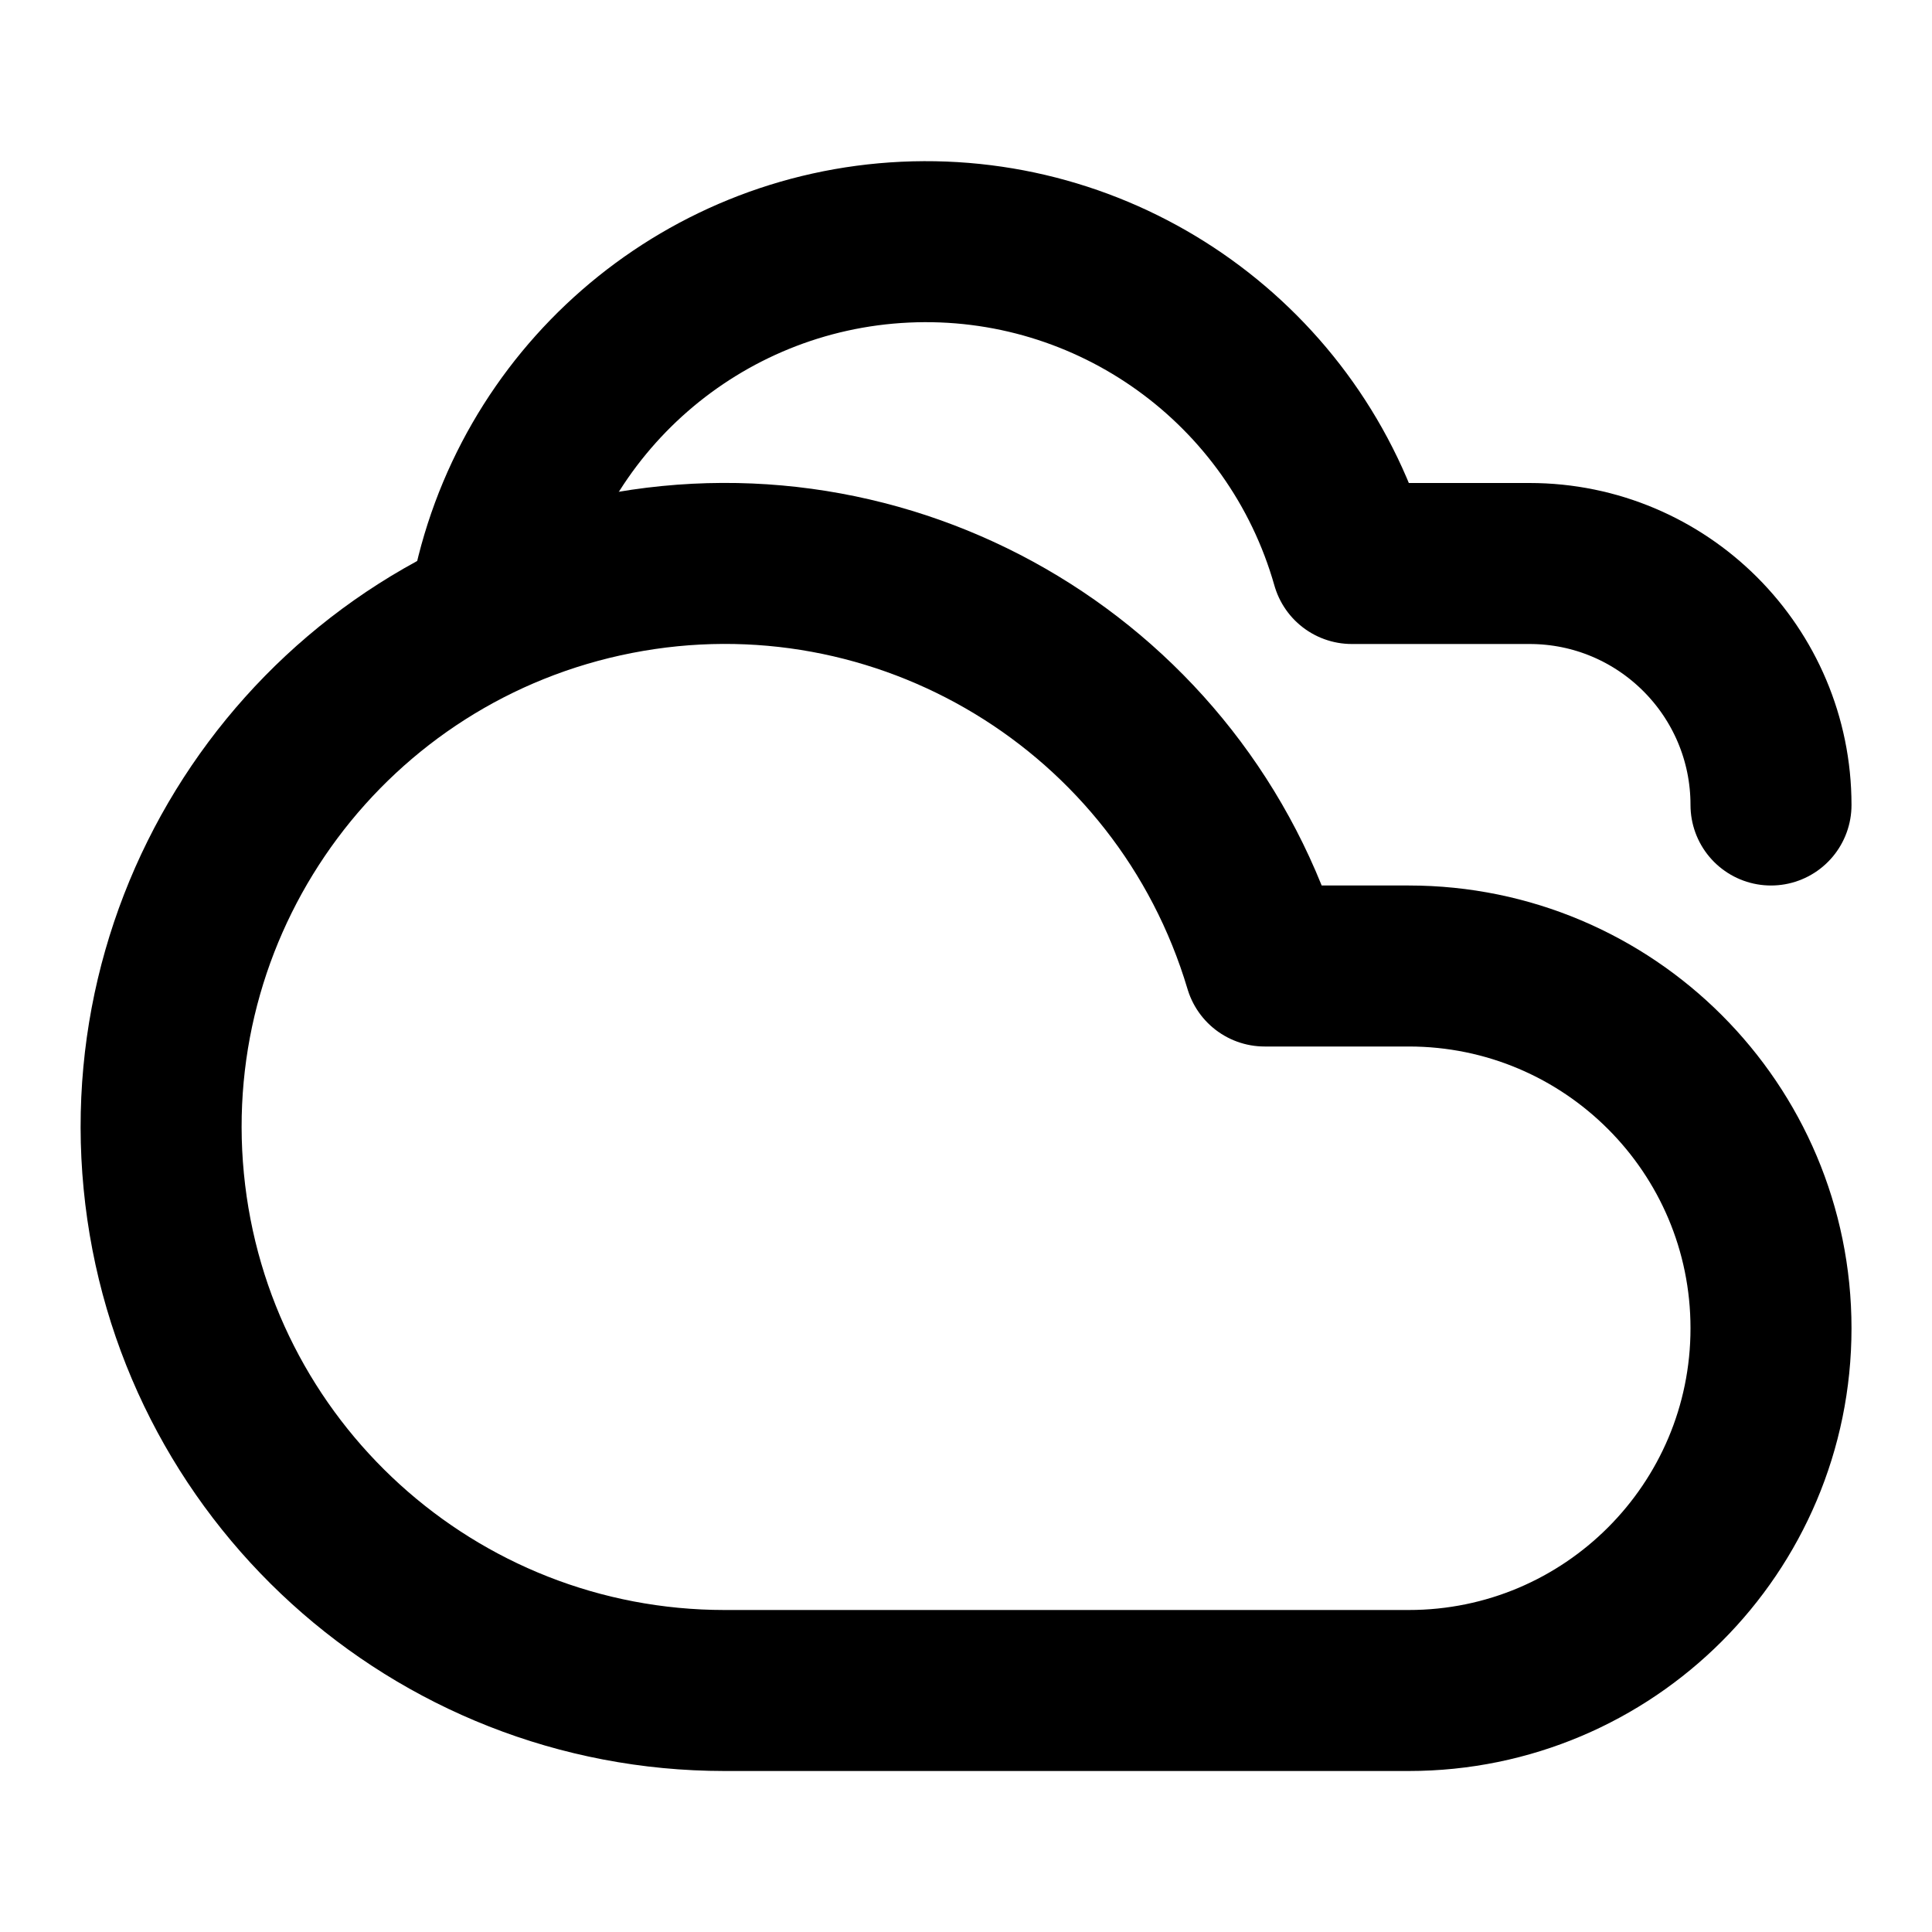
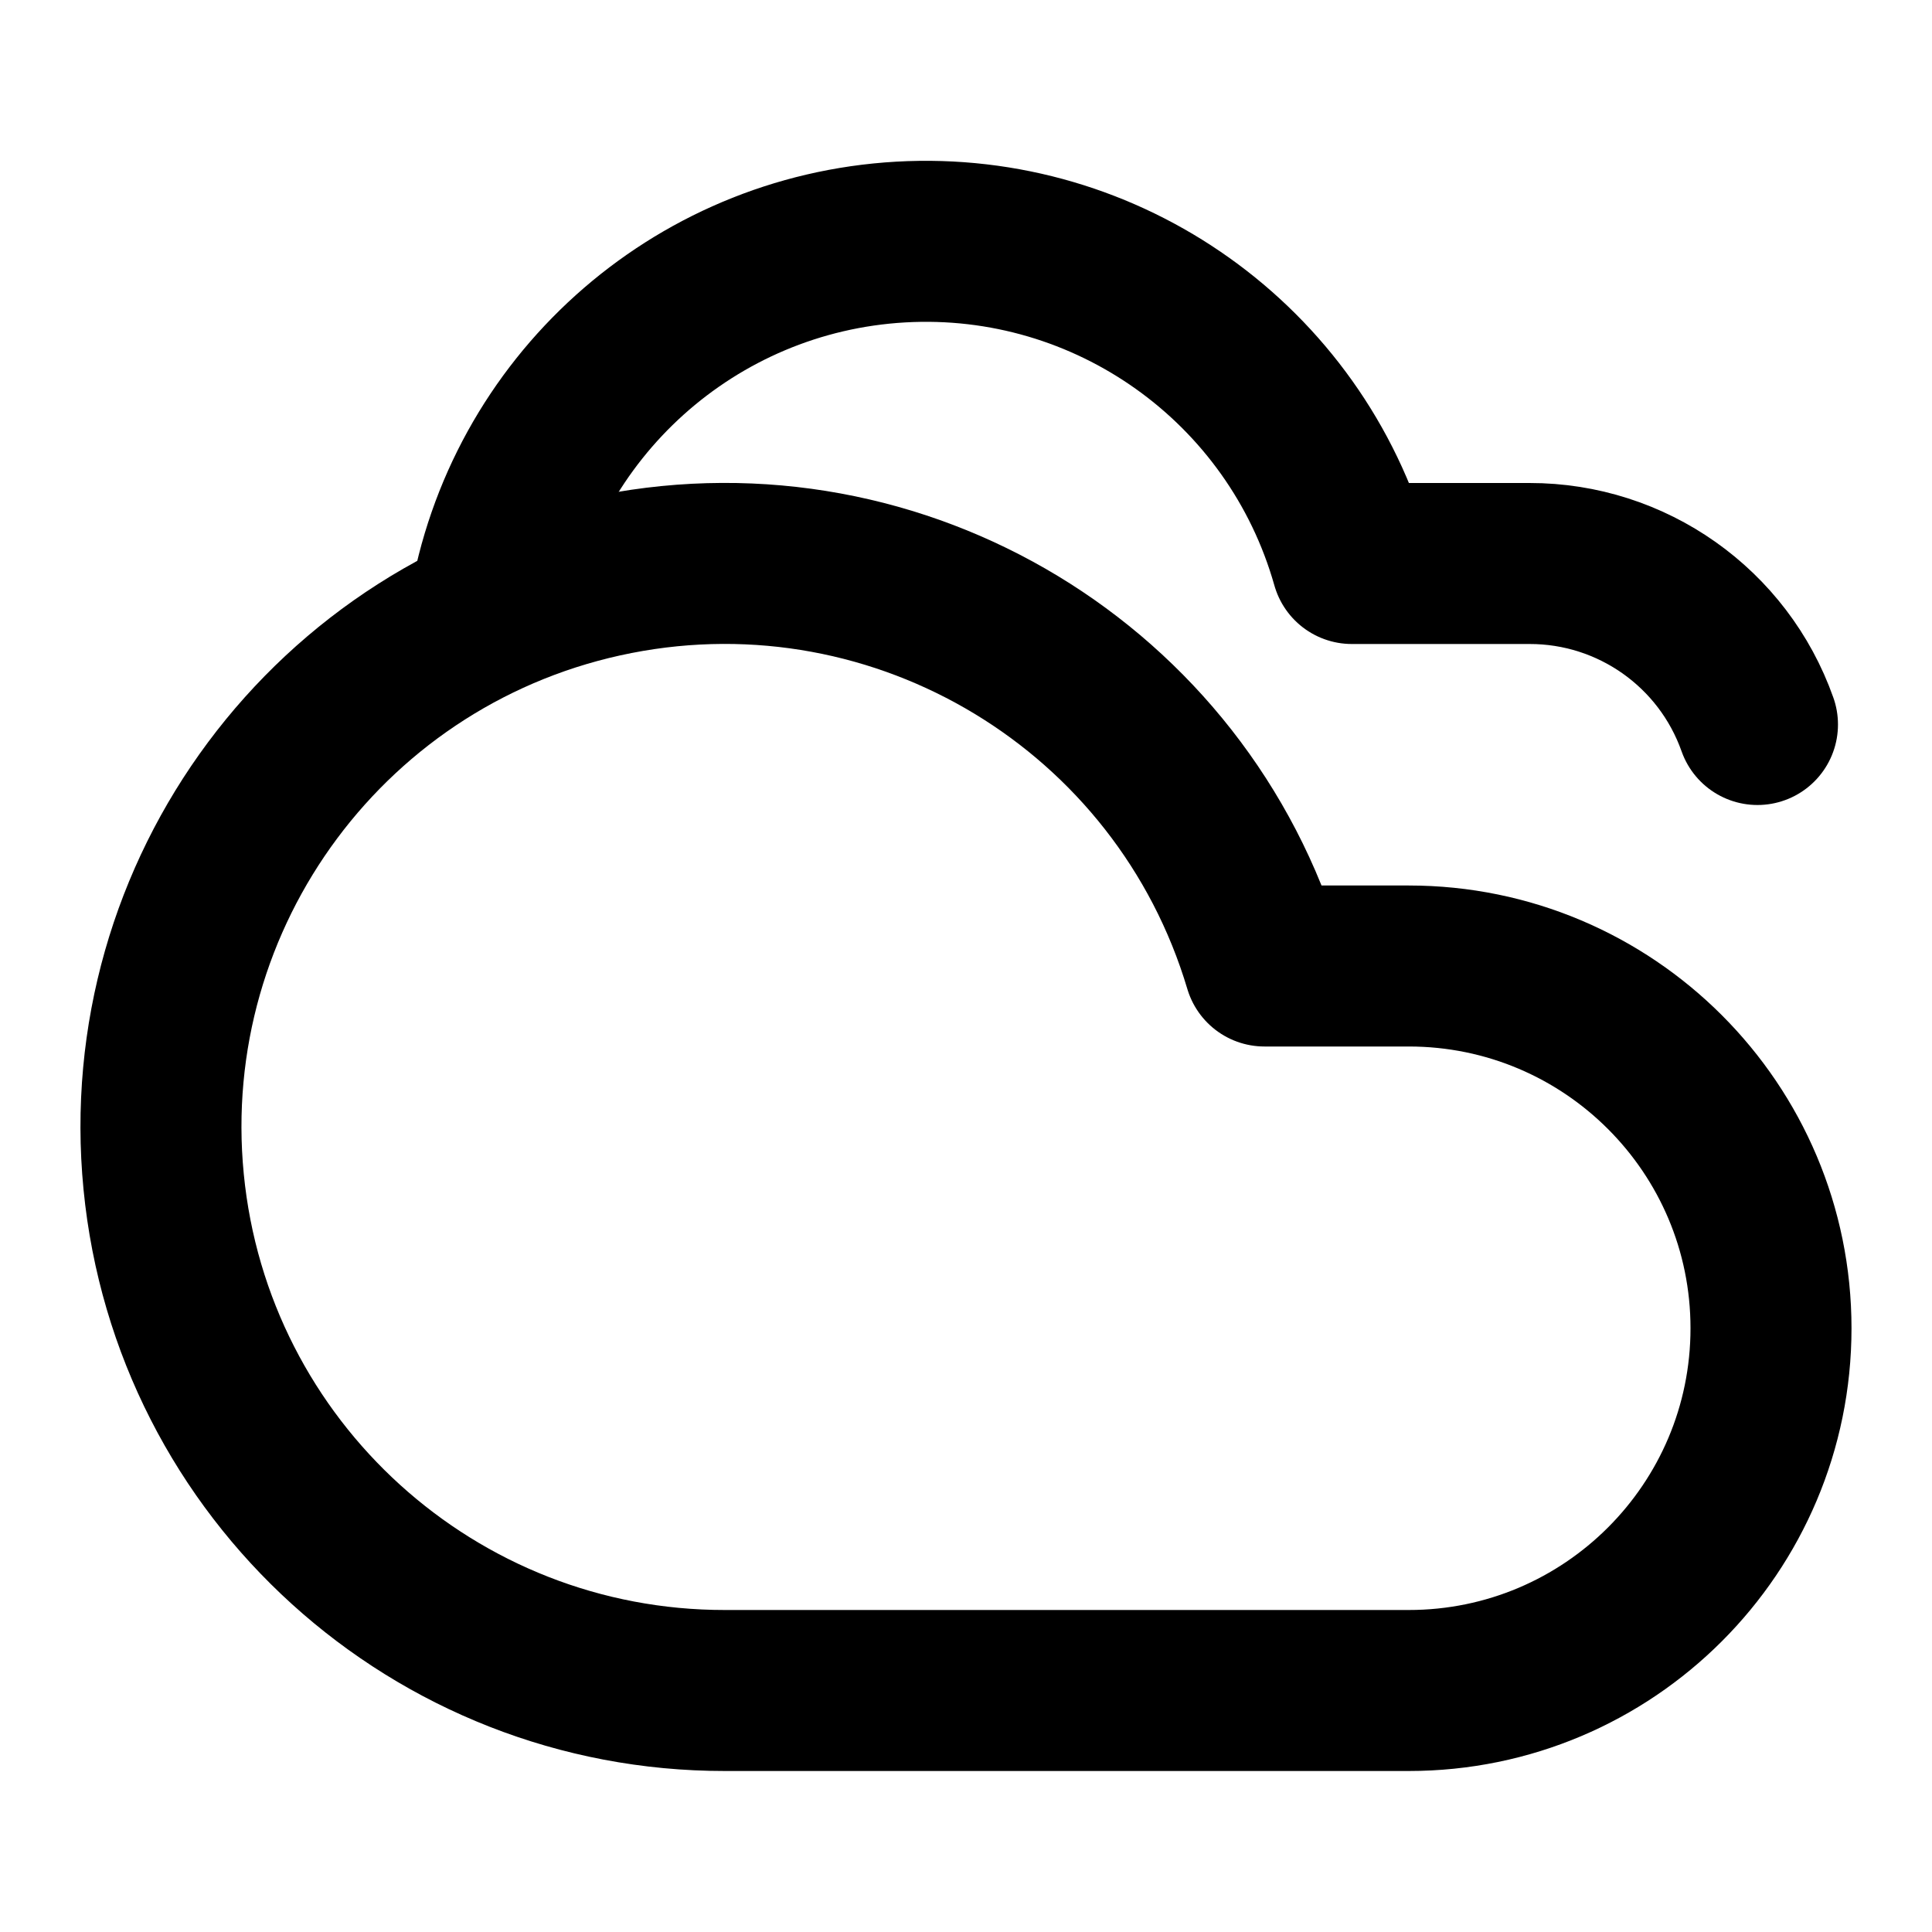
<svg xmlns="http://www.w3.org/2000/svg" viewBox="0 0 24 24" fill="none" stroke="currentColor" stroke-width="2" stroke-linecap="round" stroke-linejoin="round">
-   <path d="M17.5 21H9a7 7 0 1 1 6.71-9h1.79a4.5 4.5 0 1 1 0 9Z" />
-   <path d="M22 10a3 3 0 0 0-3-3h-2.207a5.502 5.502 0 0 0-10.702.5" />
+   <path d="M17.5 12a1 1 0 1 1 0 9H9.006a7 7 0 1 1 6.702-9z" />
+   <path d="M21.832 9A3 3 0 0 0 19 7h-2.207a5.5 5.5 0 0 0-10.72.61" />
</svg>
